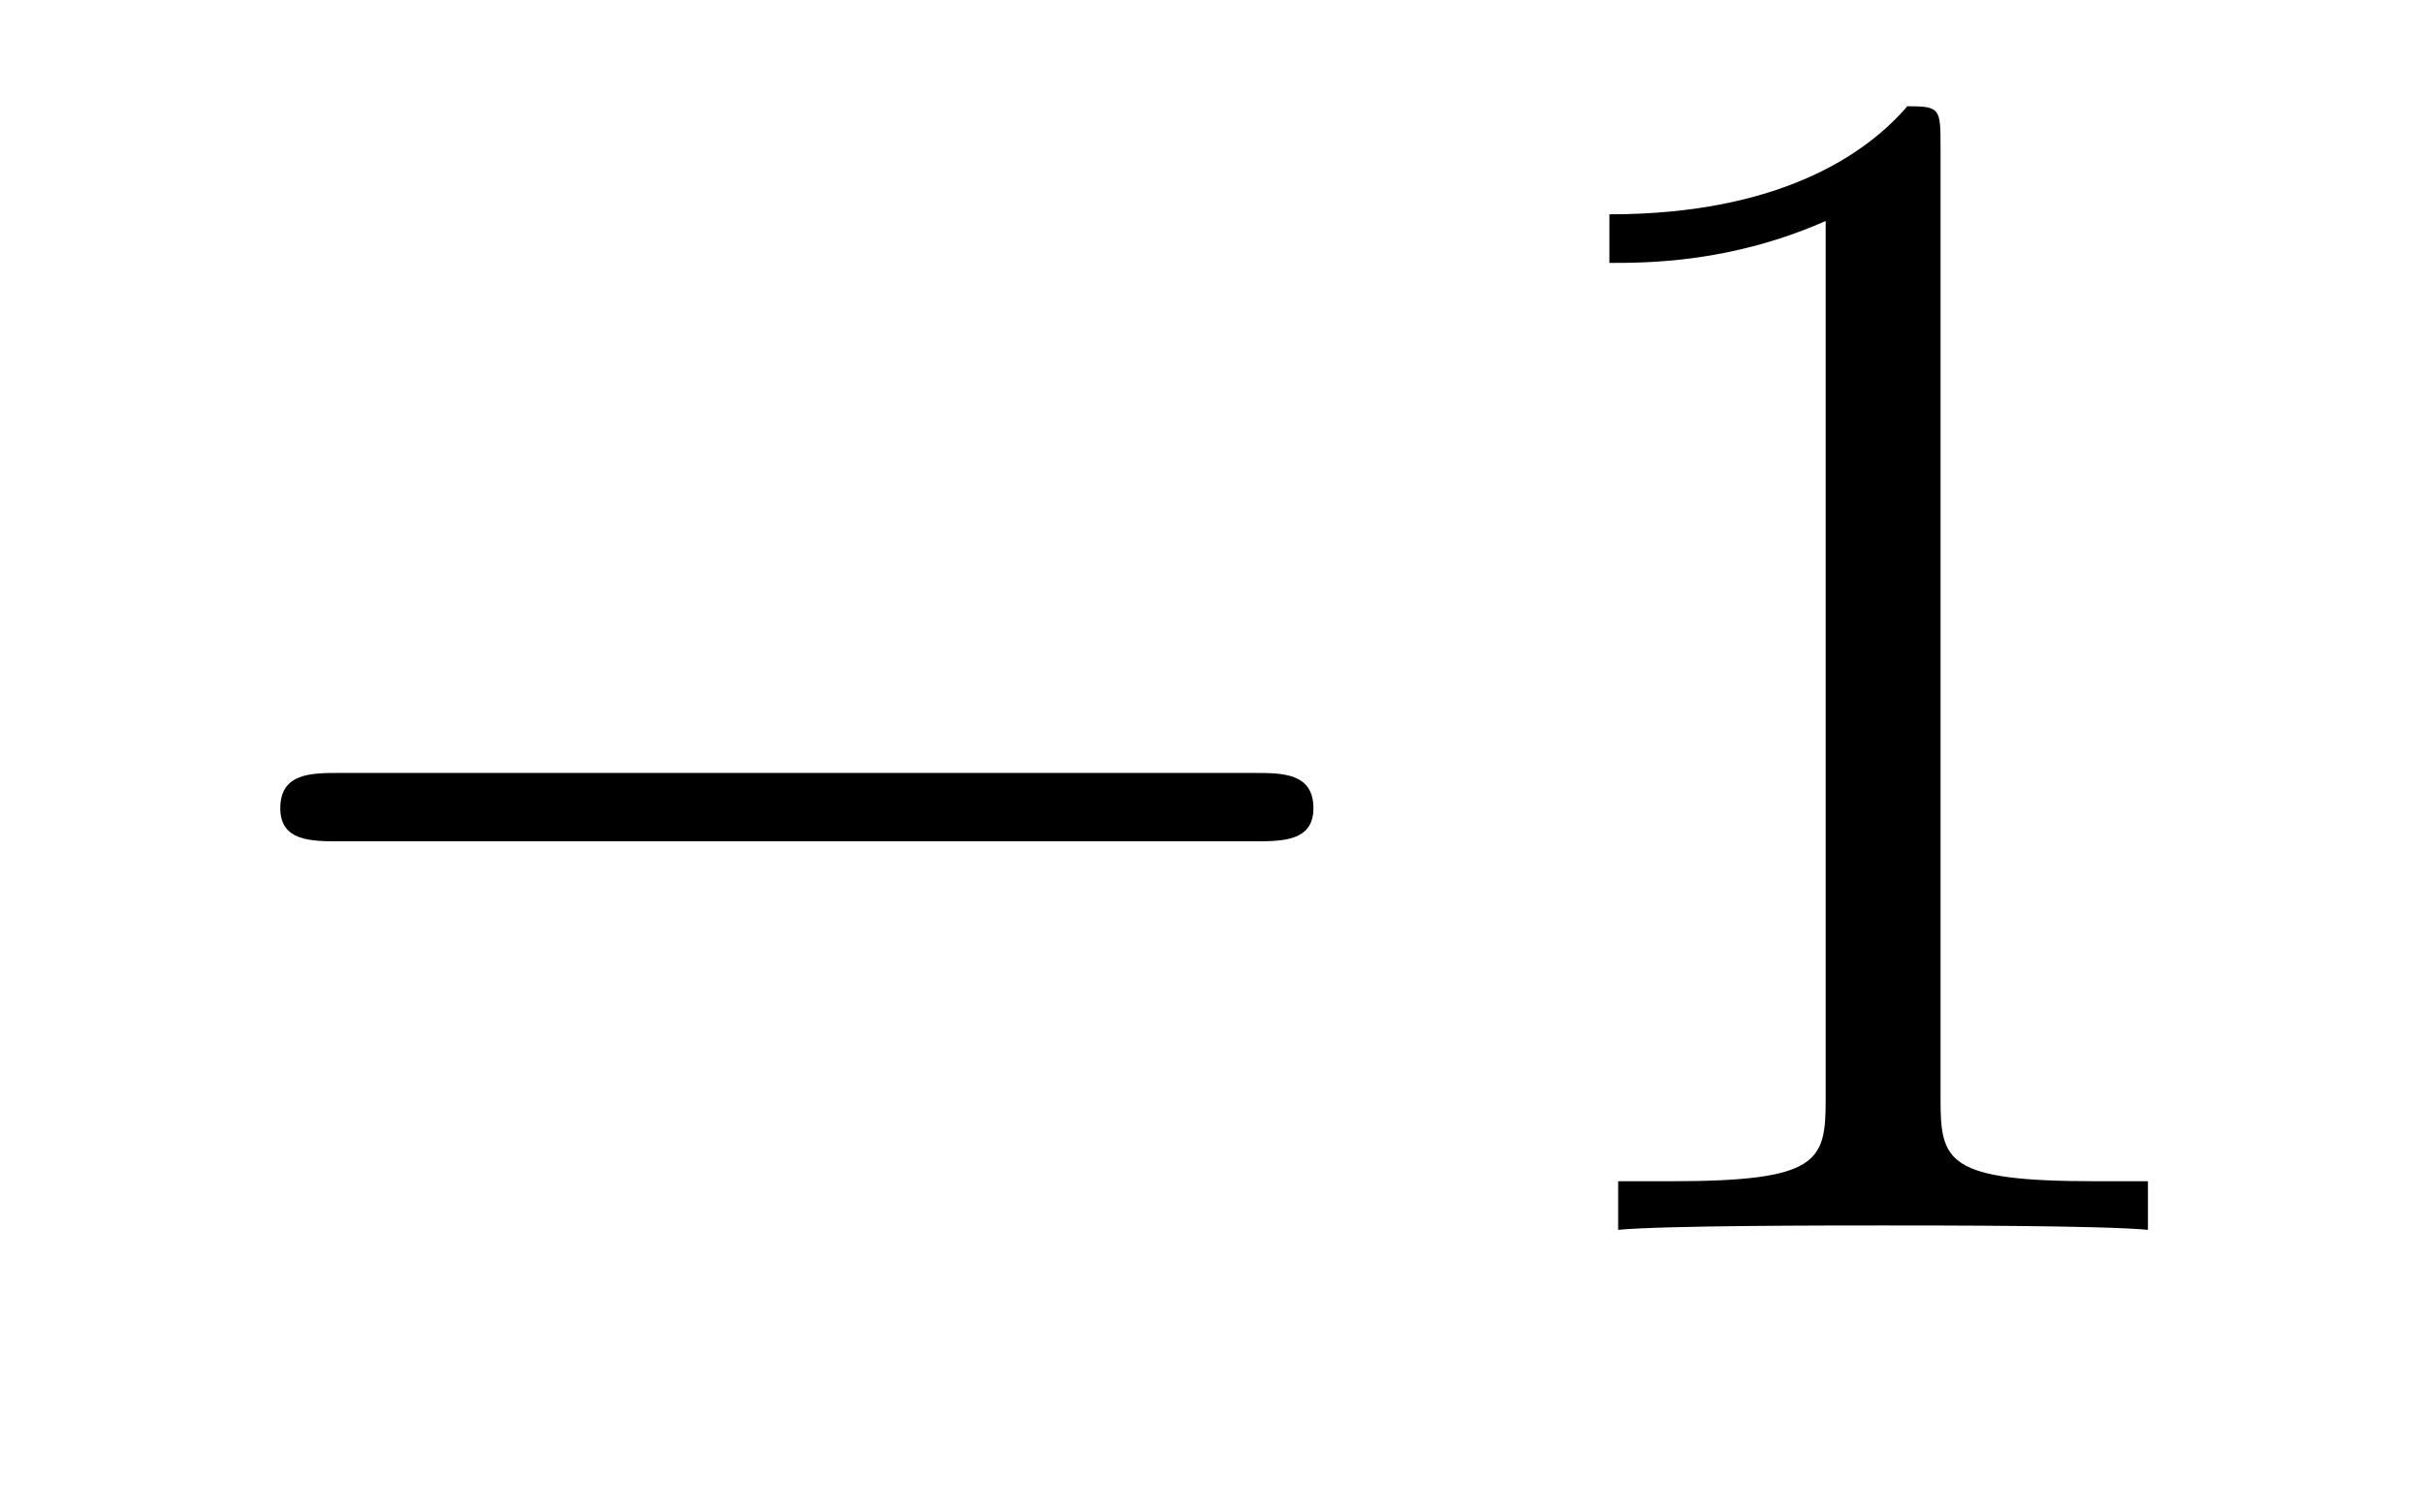
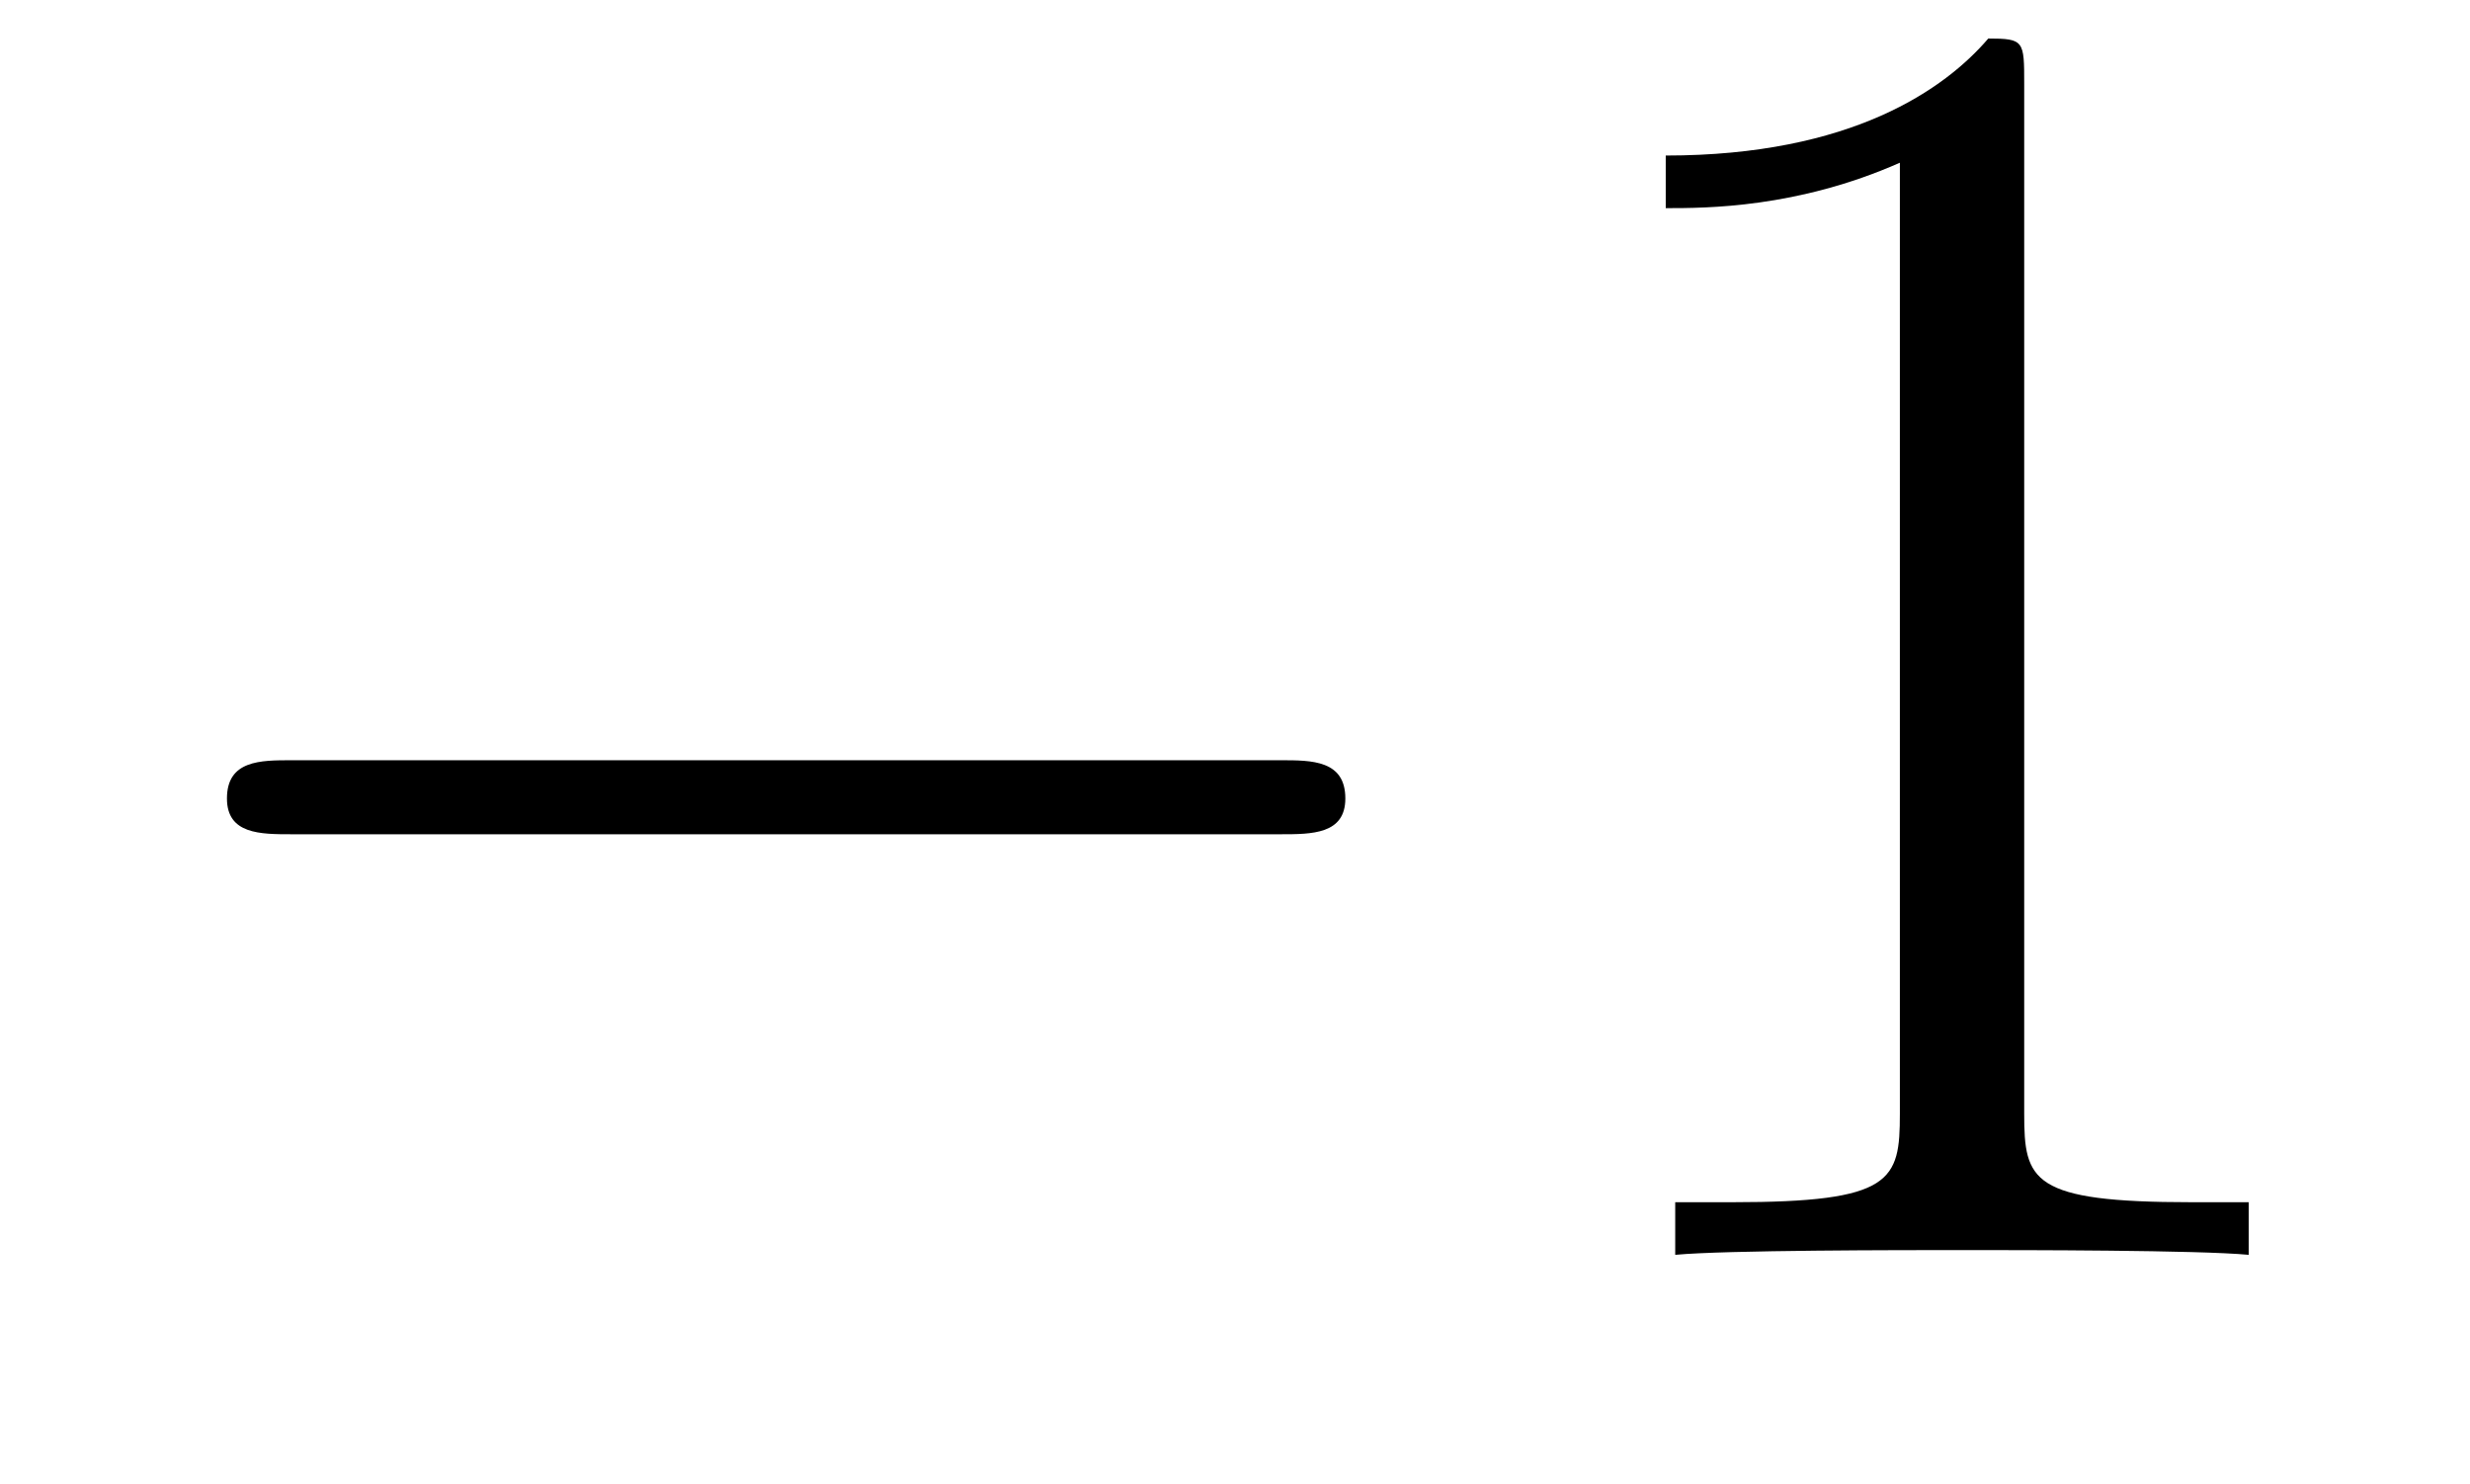
- <svg xmlns="http://www.w3.org/2000/svg" xmlns:xlink="http://www.w3.org/1999/xlink" viewBox="0 0 17.151 10.701" version="1.2">
+ <svg xmlns="http://www.w3.org/2000/svg" xmlns:xlink="http://www.w3.org/1999/xlink" viewBox="0 0 16.151 9.701">
  <defs>
    <g>
-       <symbol overflow="visible" id="glyph0-0">
-         <path style="stroke:none;" d="" />
-       </symbol>
-       <symbol overflow="visible" id="glyph0-1">
-         <path style="stroke:none;" d="M 7.875 -2.75 C 8.078 -2.75 8.297 -2.75 8.297 -2.984 C 8.297 -3.234 8.078 -3.234 7.875 -3.234 L 1.406 -3.234 C 1.203 -3.234 0.984 -3.234 0.984 -2.984 C 0.984 -2.75 1.203 -2.75 1.406 -2.75 Z M 7.875 -2.75 " />
-       </symbol>
-       <symbol overflow="visible" id="glyph1-0">
-         <path style="stroke:none;" d="" />
-       </symbol>
-       <symbol overflow="visible" id="glyph1-1">
-         <path style="stroke:none;" d="M 3.438 -7.656 C 3.438 -7.938 3.438 -7.953 3.203 -7.953 C 2.922 -7.625 2.312 -7.188 1.094 -7.188 L 1.094 -6.844 C 1.359 -6.844 1.953 -6.844 2.625 -7.141 L 2.625 -0.922 C 2.625 -0.484 2.578 -0.344 1.531 -0.344 L 1.156 -0.344 L 1.156 0 C 1.484 -0.031 2.641 -0.031 3.031 -0.031 C 3.438 -0.031 4.578 -0.031 4.906 0 L 4.906 -0.344 L 4.531 -0.344 C 3.484 -0.344 3.438 -0.484 3.438 -0.922 Z M 3.438 -7.656 " />
-       </symbol>
+       <g id="glyph-0-0">
+         <path d="M 7.875 -2.75 C 8.078 -2.75 8.297 -2.75 8.297 -2.984 C 8.297 -3.234 8.078 -3.234 7.875 -3.234 L 1.406 -3.234 C 1.203 -3.234 0.984 -3.234 0.984 -2.984 C 0.984 -2.75 1.203 -2.75 1.406 -2.75 Z M 7.875 -2.75 " />
+       </g>
+       <g id="glyph-1-0">
+         <path d="M 3.438 -7.656 C 3.438 -7.938 3.438 -7.953 3.203 -7.953 C 2.922 -7.625 2.312 -7.188 1.094 -7.188 L 1.094 -6.844 C 1.359 -6.844 1.953 -6.844 2.625 -7.141 L 2.625 -0.922 C 2.625 -0.484 2.578 -0.344 1.531 -0.344 L 1.156 -0.344 L 1.156 0 C 1.484 -0.031 2.641 -0.031 3.031 -0.031 C 3.438 -0.031 4.578 -0.031 4.906 0 L 4.906 -0.344 L 4.531 -0.344 C 3.484 -0.344 3.438 -0.484 3.438 -0.922 Z M 3.438 -7.656 " />
+       </g>
    </g>
  </defs>
-   <g id="surface1">
-     <g style="fill:rgb(0%,0%,0%);fill-opacity:1;">
-       <use xlink:href="#glyph0-1" x="1" y="8.705" />
-     </g>
-     <g style="fill:rgb(0%,0%,0%);fill-opacity:1;">
-       <use xlink:href="#glyph1-1" x="10.298" y="8.705" />
-     </g>
+   <g fill="rgb(0%, 0%, 0%)" fill-opacity="1">
+     <use xlink:href="#glyph-0-0" x="0.5" y="8.205" />
+   </g>
+   <g fill="rgb(0%, 0%, 0%)" fill-opacity="1">
+     <use xlink:href="#glyph-1-0" x="9.798" y="8.205" />
  </g>
</svg>
